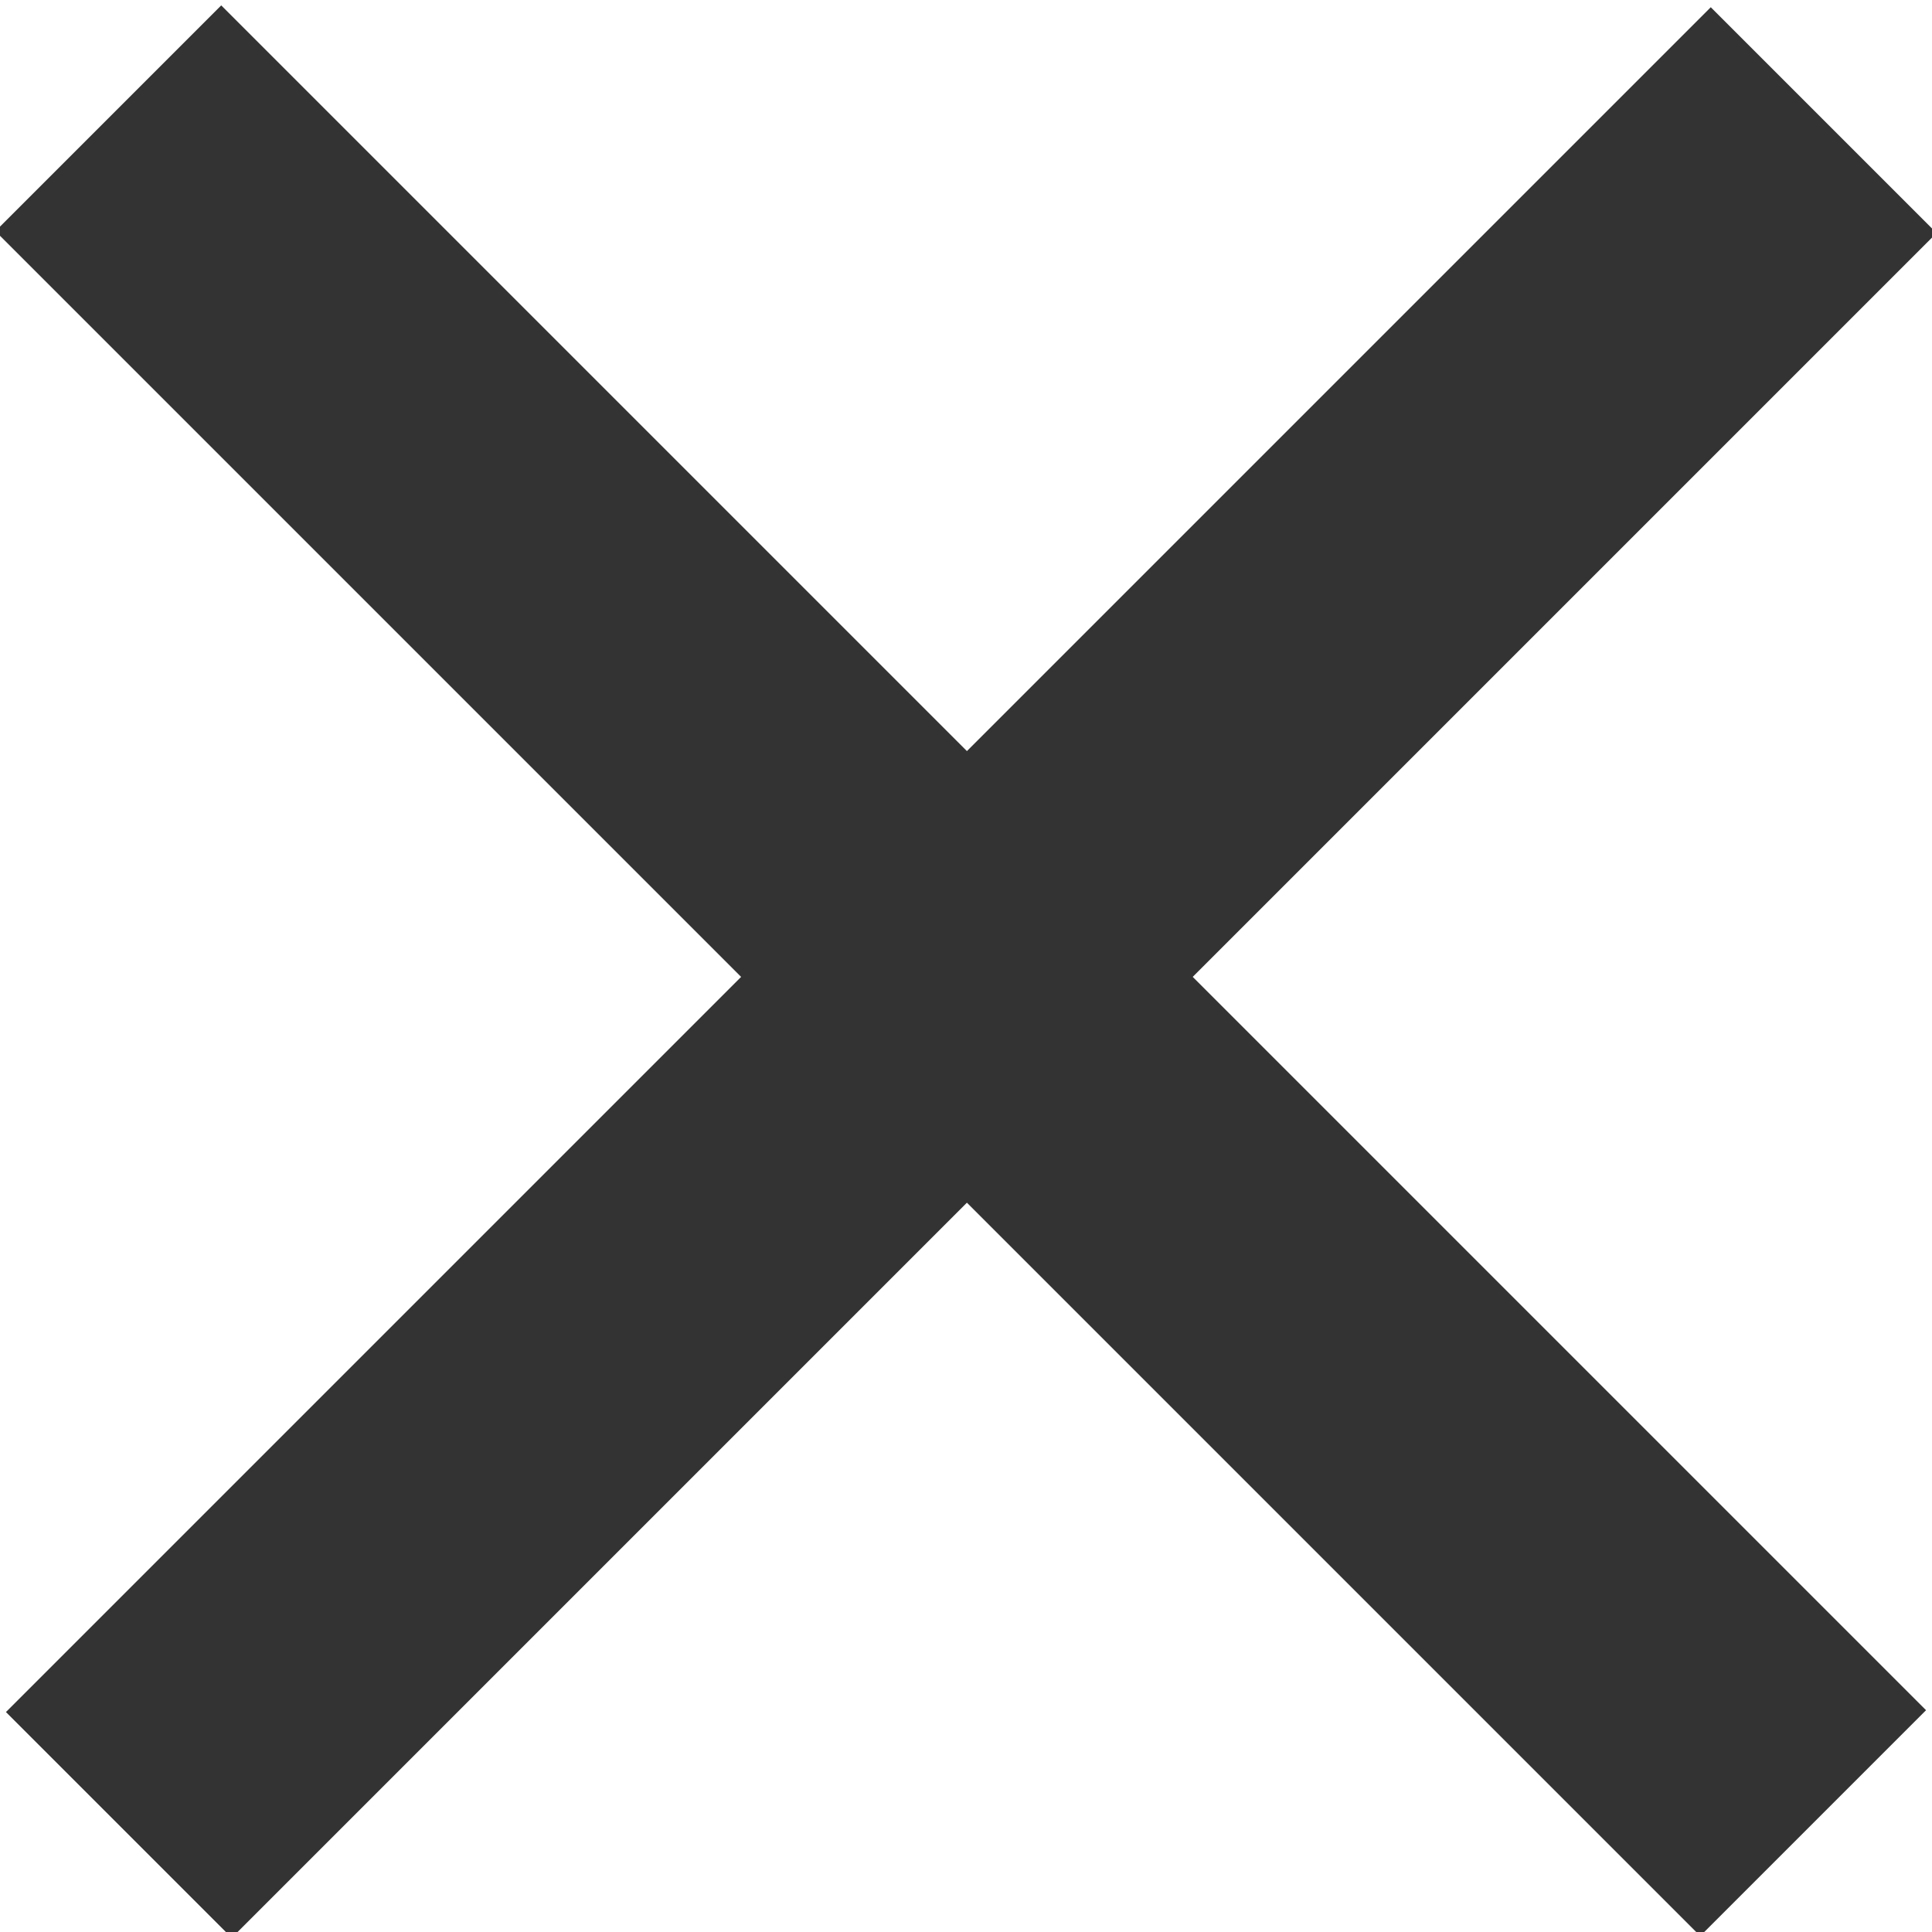
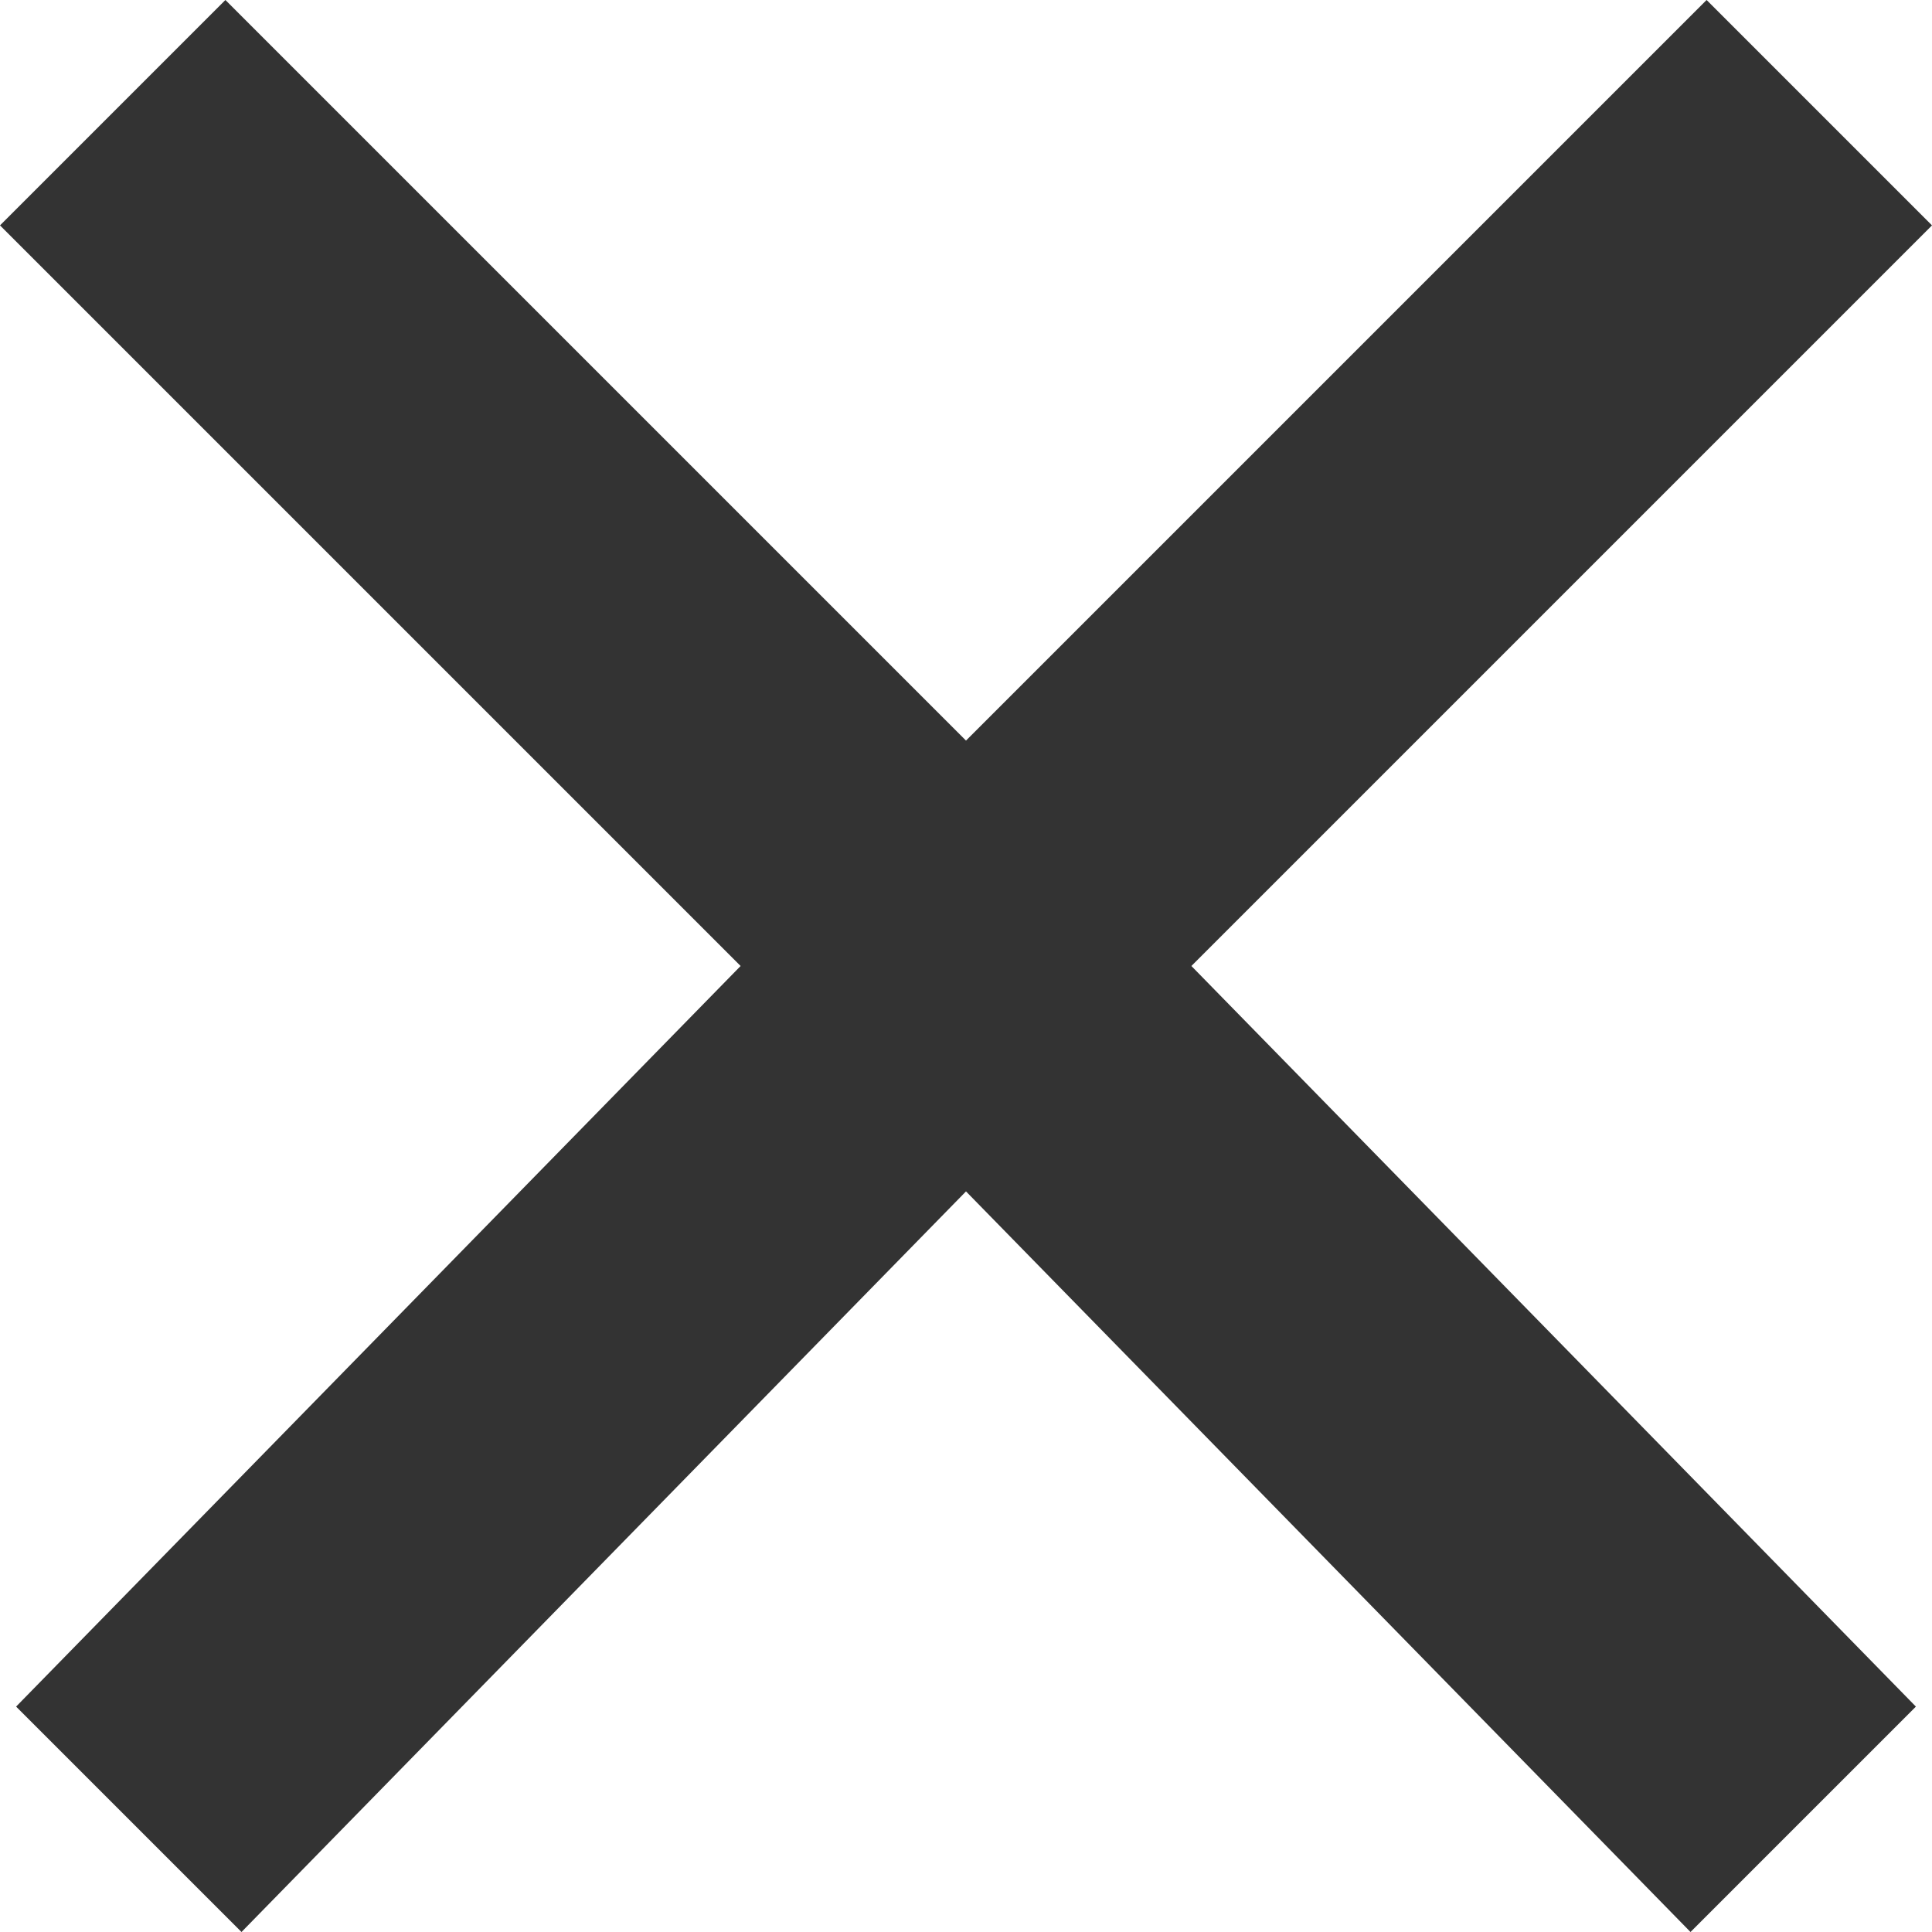
- <svg xmlns="http://www.w3.org/2000/svg" version="1.1" id="Layer_1" x="0px" y="0px" viewBox="0 0 12.1 12.1" enable-background="new 0 0 12.1 12.1" xml:space="preserve">
-   <g>
-     <g>
-       <rect x="5" y="-1.5" transform="matrix(0.7071 -0.7071 0.7071 0.7071 -2.5036 6.0441)" fill="#333333" width="2" height="15.1" />
-     </g>
-     <g>
-       <rect x="-1.5" y="5.1" transform="matrix(0.7071 -0.7071 0.7071 0.7071 -2.5083 6.0556)" fill="#333333" width="15.1" height="2" />
-     </g>
-   </g>
-   <g>
- </g>
-   <g>
- </g>
-   <g>
- </g>
-   <g>
- </g>
-   <g>
- </g>
-   <g>
- </g>
-   <g>
- </g>
-   <g>
- </g>
-   <g>
- </g>
-   <g>
- </g>
-   <g>
- </g>
-   <g>
- </g>
-   <g>
- </g>
-   <g>
- </g>
-   <g>
- </g>
+ <svg xmlns="http://www.w3.org/2000/svg" version="1.1" id="Layer_1" x="0px" y="0px" viewBox="0 0 12 12" style="enable-background:new 0 0 12 12;" xml:space="preserve">
+   <style type="text/css">
+ 	.st0{fill:#333333;}
+ </style>
+   <polygon class="st0" points="12,1.4 10.6,0 6,4.6 1.4,0 0,1.4 4.6,6 0.1,10.6 1.5,12 6,7.4 10.5,12 11.9,10.6 7.4,6 " />
</svg>
